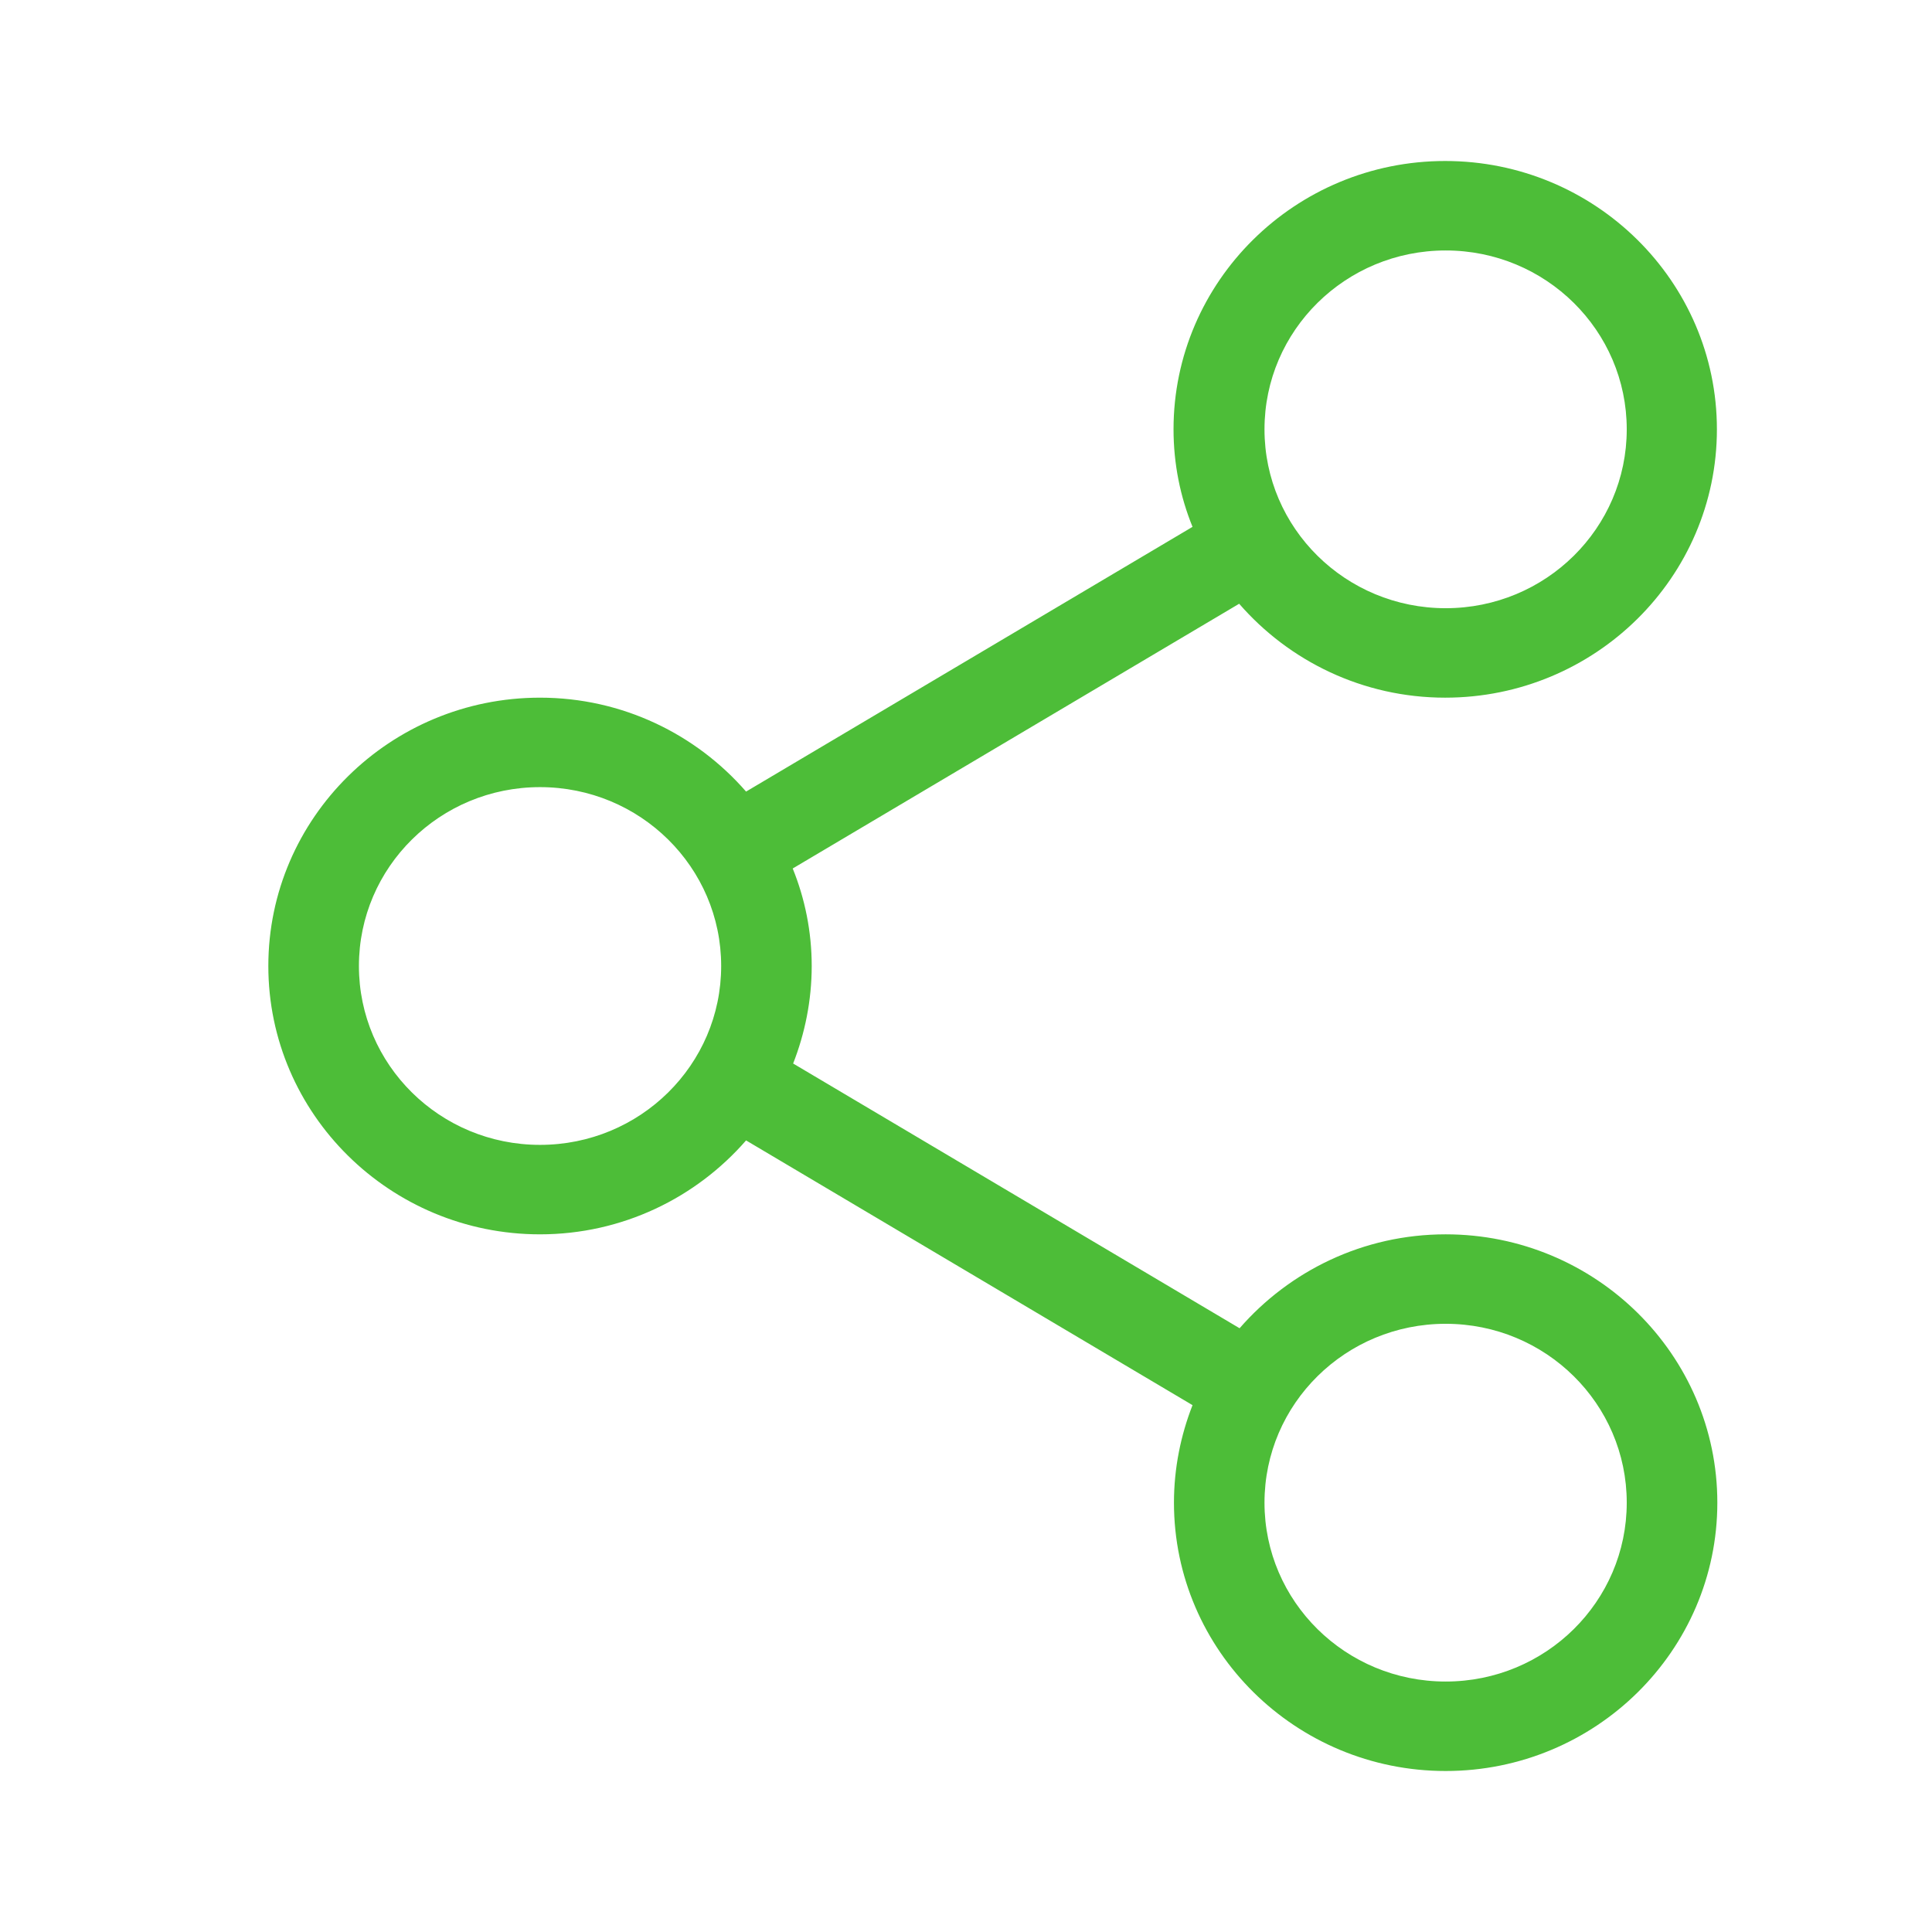
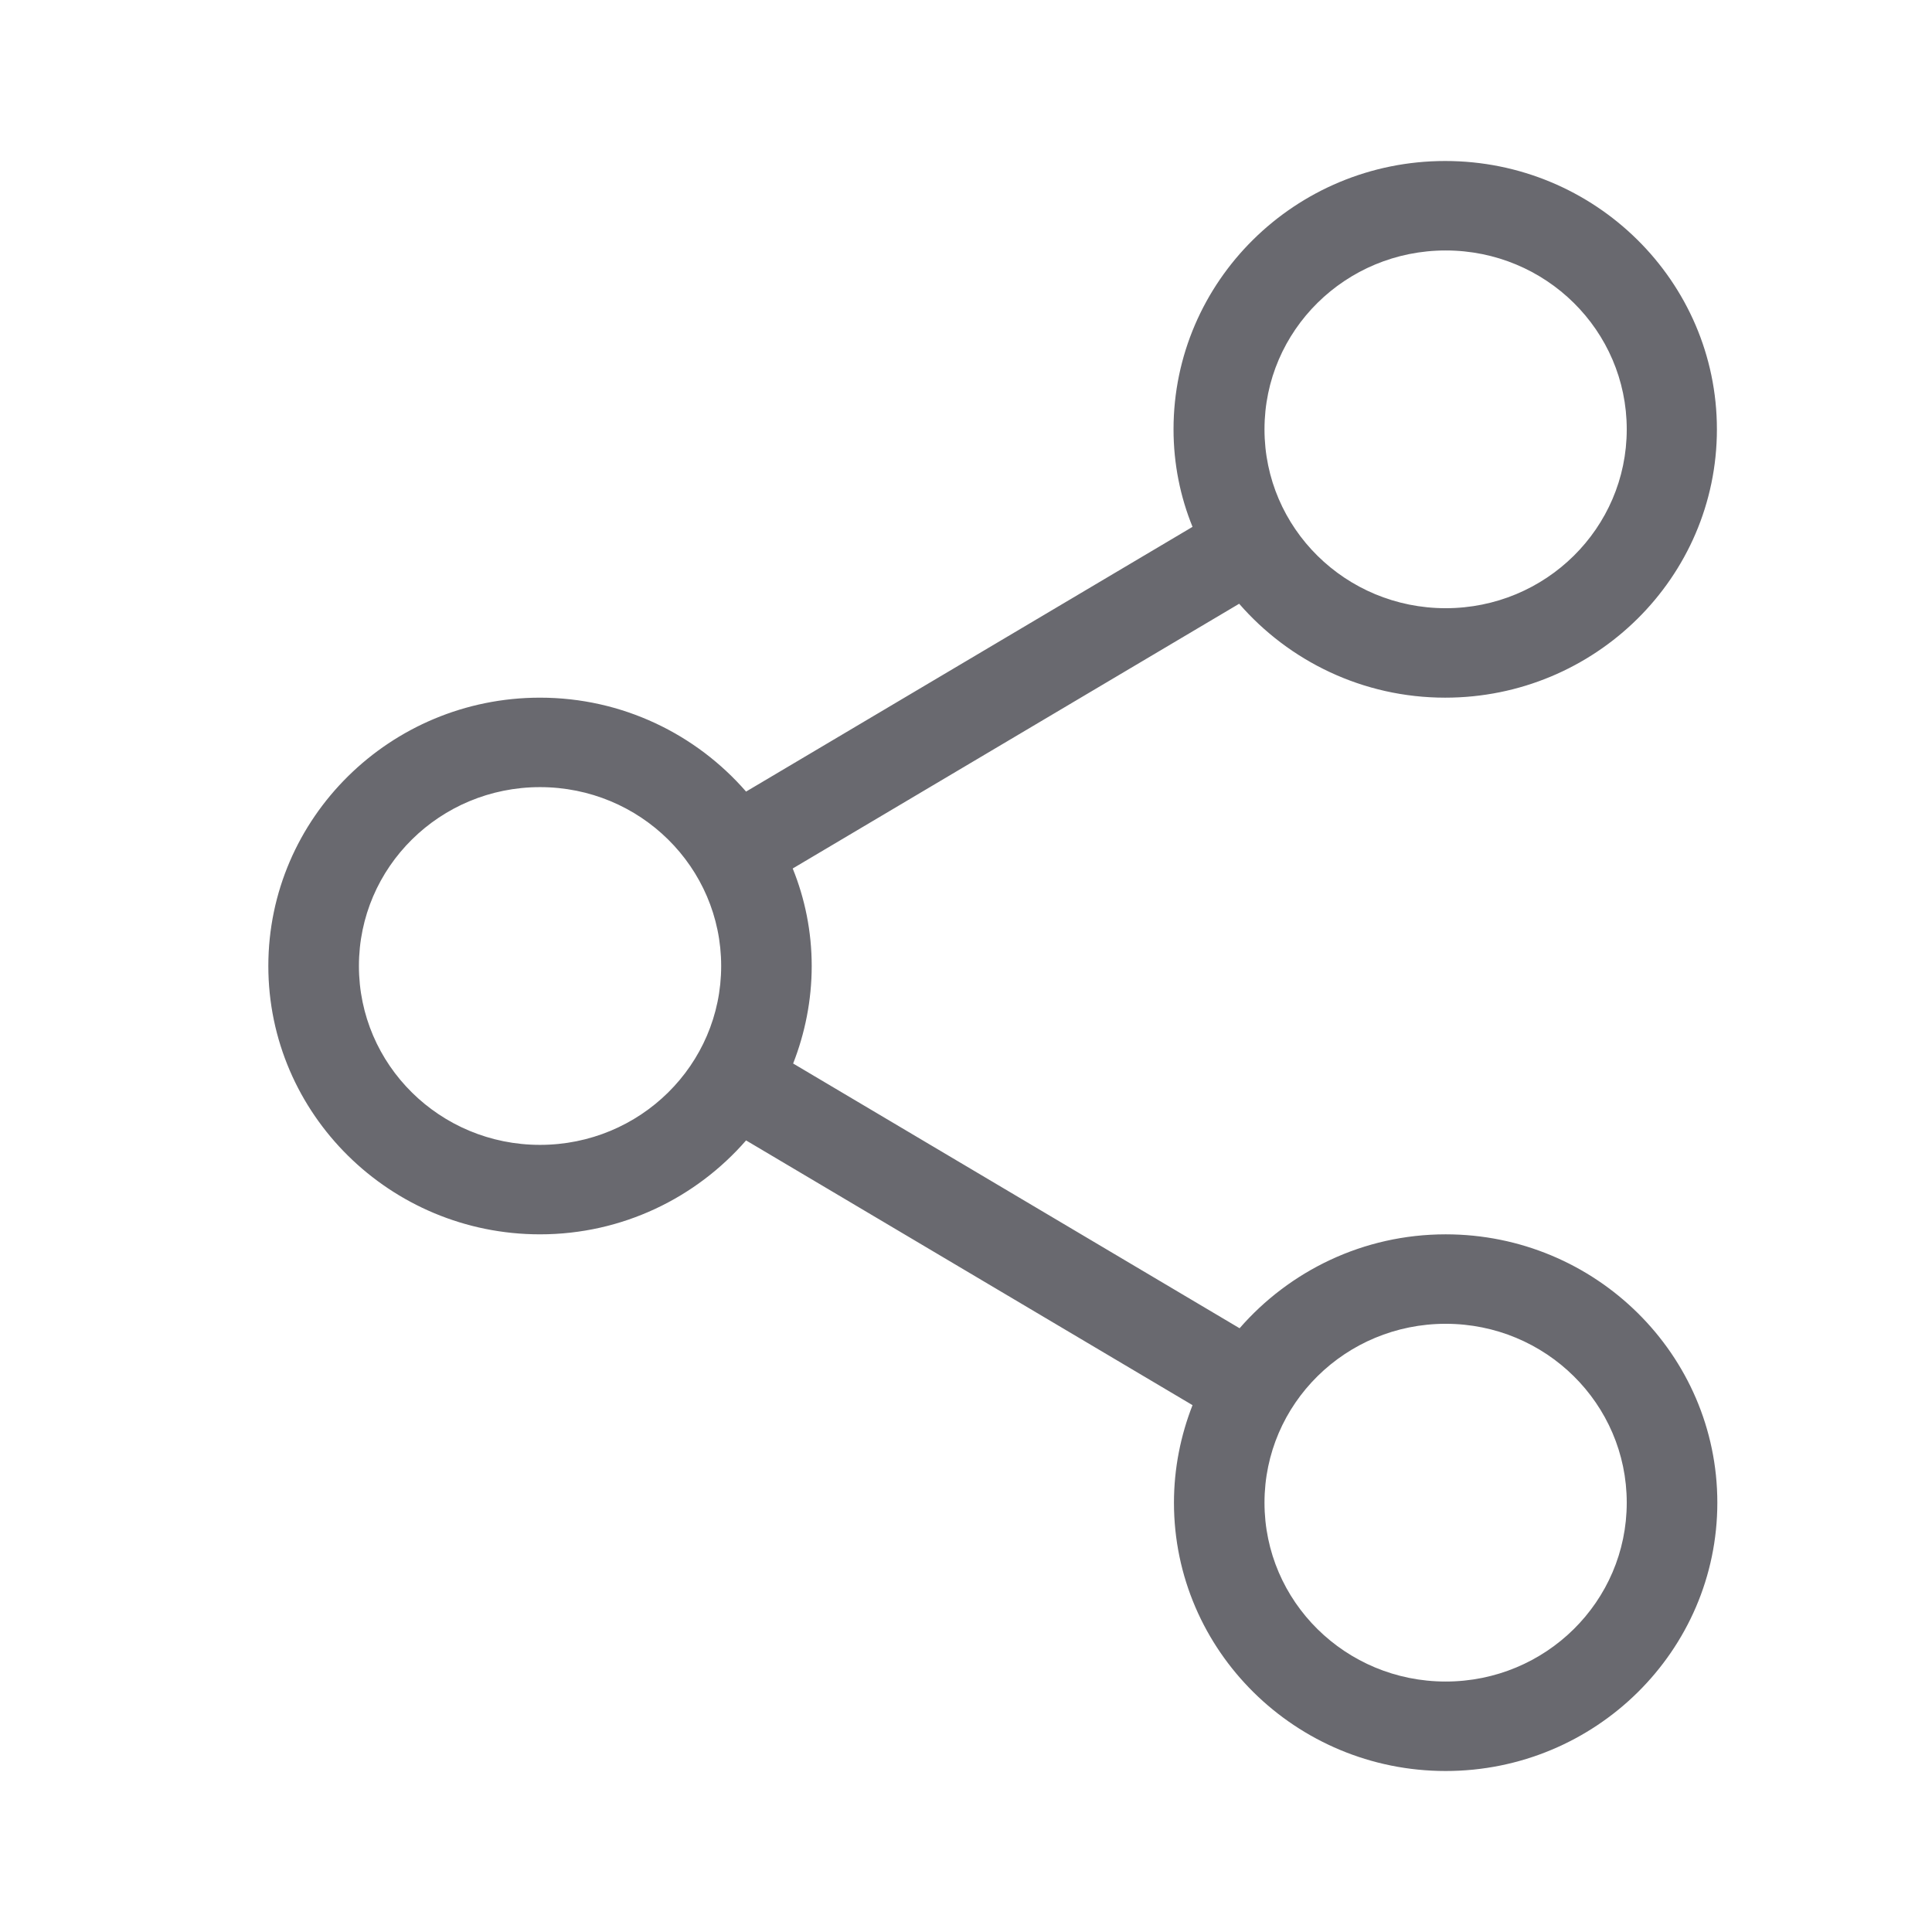
<svg xmlns="http://www.w3.org/2000/svg" width="36" height="36" viewBox="0 0 36 36" fill="none">
-   <path d="M26.938 23C25.402 23 24.027 23.683 23.098 24.75L14.779 19.817C14.998 19.258 15.125 18.642 15.125 18C15.125 17.358 14.998 16.742 14.771 16.183L23.09 11.25C24.018 12.317 25.393 13 26.929 13C29.722 13 31.992 10.758 31.992 8C31.992 5.242 29.722 3 26.929 3C24.136 3 21.867 5.242 21.867 8C21.867 8.642 21.993 9.258 22.221 9.817L13.902 14.75C12.973 13.683 11.598 13 10.062 13C7.27 13 5 15.242 5 18C5 20.758 7.27 23 10.062 23C11.598 23 12.973 22.317 13.902 21.25L22.221 26.183C22.002 26.742 21.875 27.358 21.875 28C21.875 30.758 24.145 33 26.938 33C29.73 33 32 30.758 32 28C32 25.242 29.73 23 26.938 23ZM26.938 4.667C28.802 4.667 30.312 6.158 30.312 8C30.312 9.842 28.802 11.333 26.938 11.333C25.073 11.333 23.562 9.842 23.562 8C23.562 6.158 25.073 4.667 26.938 4.667ZM10.062 21.333C8.198 21.333 6.688 19.842 6.688 18C6.688 16.158 8.198 14.667 10.062 14.667C11.927 14.667 13.438 16.158 13.438 18C13.438 19.842 11.927 21.333 10.062 21.333ZM26.938 31.333C25.073 31.333 23.562 29.842 23.562 28C23.562 26.158 25.073 24.667 26.938 24.667C28.802 24.667 30.312 26.158 30.312 28C30.312 29.842 28.802 31.333 26.938 31.333Z" fill="#4DBD38" />
+   <path d="M26.938 23C25.402 23 24.027 23.683 23.098 24.75L14.779 19.817C14.998 19.258 15.125 18.642 15.125 18C15.125 17.358 14.998 16.742 14.771 16.183L23.09 11.25C24.018 12.317 25.393 13 26.929 13C29.722 13 31.992 10.758 31.992 8C31.992 5.242 29.722 3 26.929 3C24.136 3 21.867 5.242 21.867 8C21.867 8.642 21.993 9.258 22.221 9.817L13.902 14.75C12.973 13.683 11.598 13 10.062 13C7.27 13 5 15.242 5 18C5 20.758 7.27 23 10.062 23C11.598 23 12.973 22.317 13.902 21.25L22.221 26.183C22.002 26.742 21.875 27.358 21.875 28C21.875 30.758 24.145 33 26.938 33C29.73 33 32 30.758 32 28C32 25.242 29.73 23 26.938 23ZM26.938 4.667C28.802 4.667 30.312 6.158 30.312 8C30.312 9.842 28.802 11.333 26.938 11.333C25.073 11.333 23.562 9.842 23.562 8C23.562 6.158 25.073 4.667 26.938 4.667ZM10.062 21.333C8.198 21.333 6.688 19.842 6.688 18C6.688 16.158 8.198 14.667 10.062 14.667C11.927 14.667 13.438 16.158 13.438 18C13.438 19.842 11.927 21.333 10.062 21.333ZM26.938 31.333C25.073 31.333 23.562 29.842 23.562 28C23.562 26.158 25.073 24.667 26.938 24.667C28.802 24.667 30.312 26.158 30.312 28C30.312 29.842 28.802 31.333 26.938 31.333Z" fill="#69696f" />
</svg>
